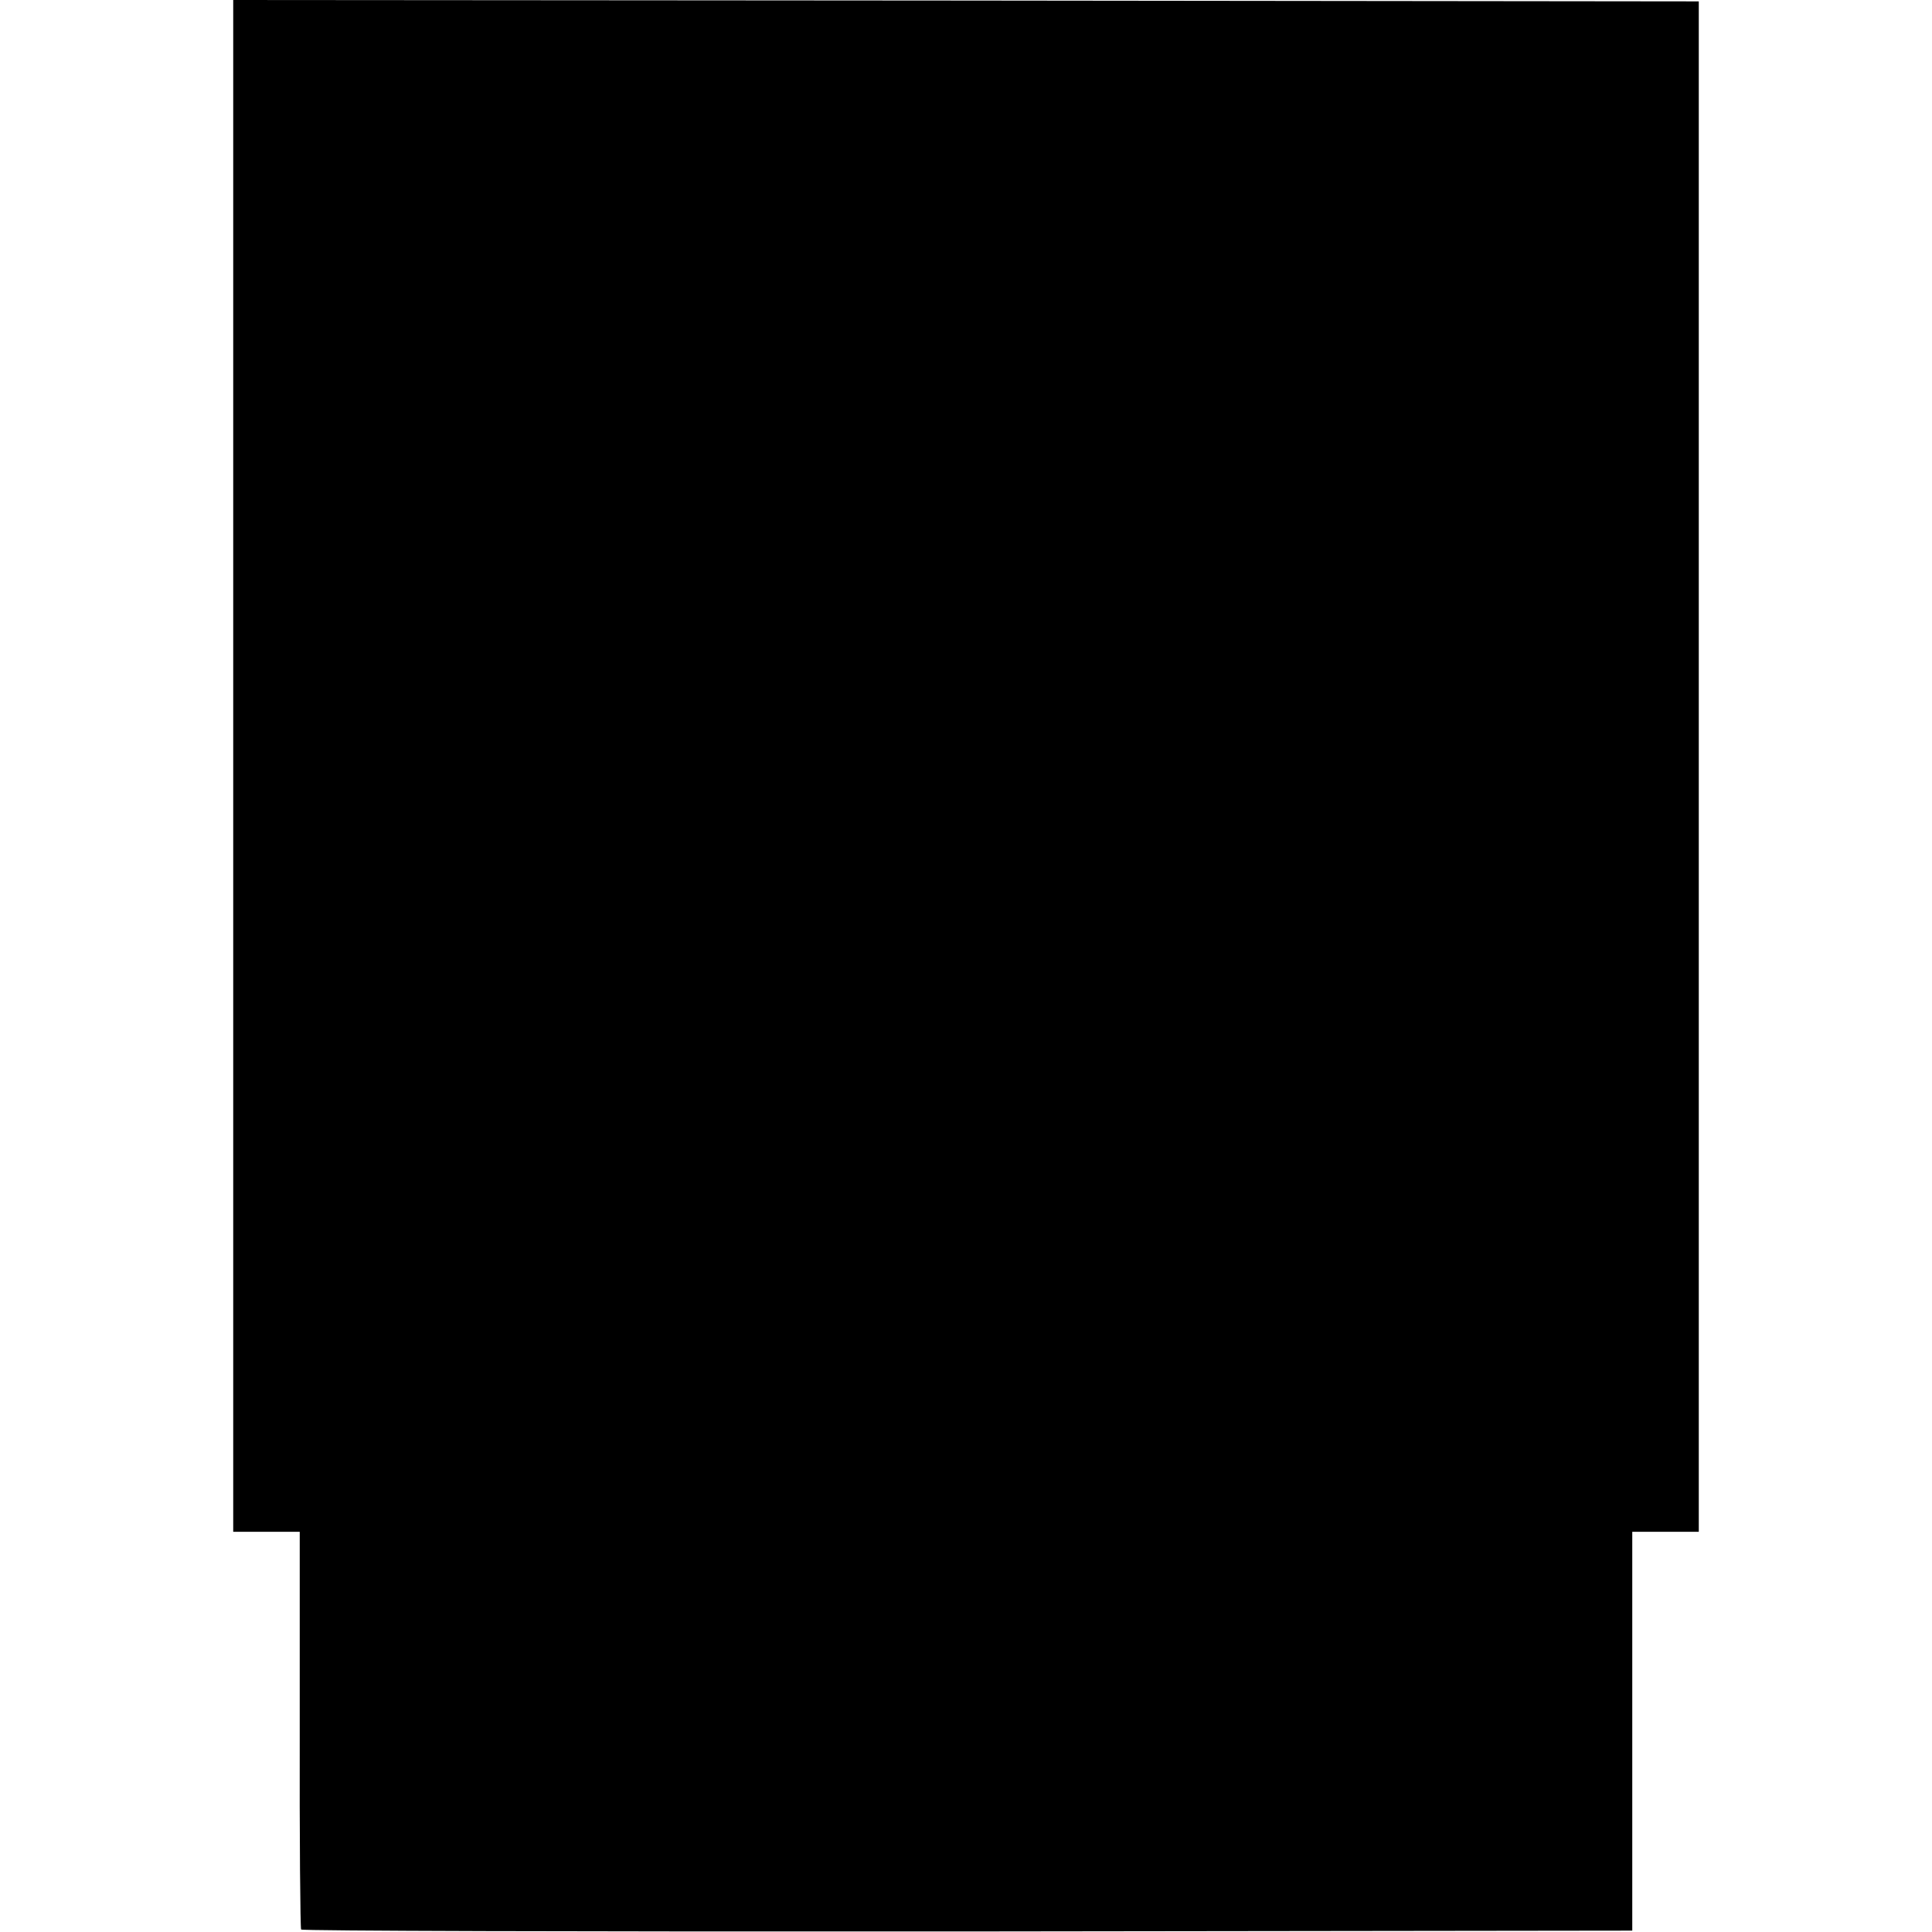
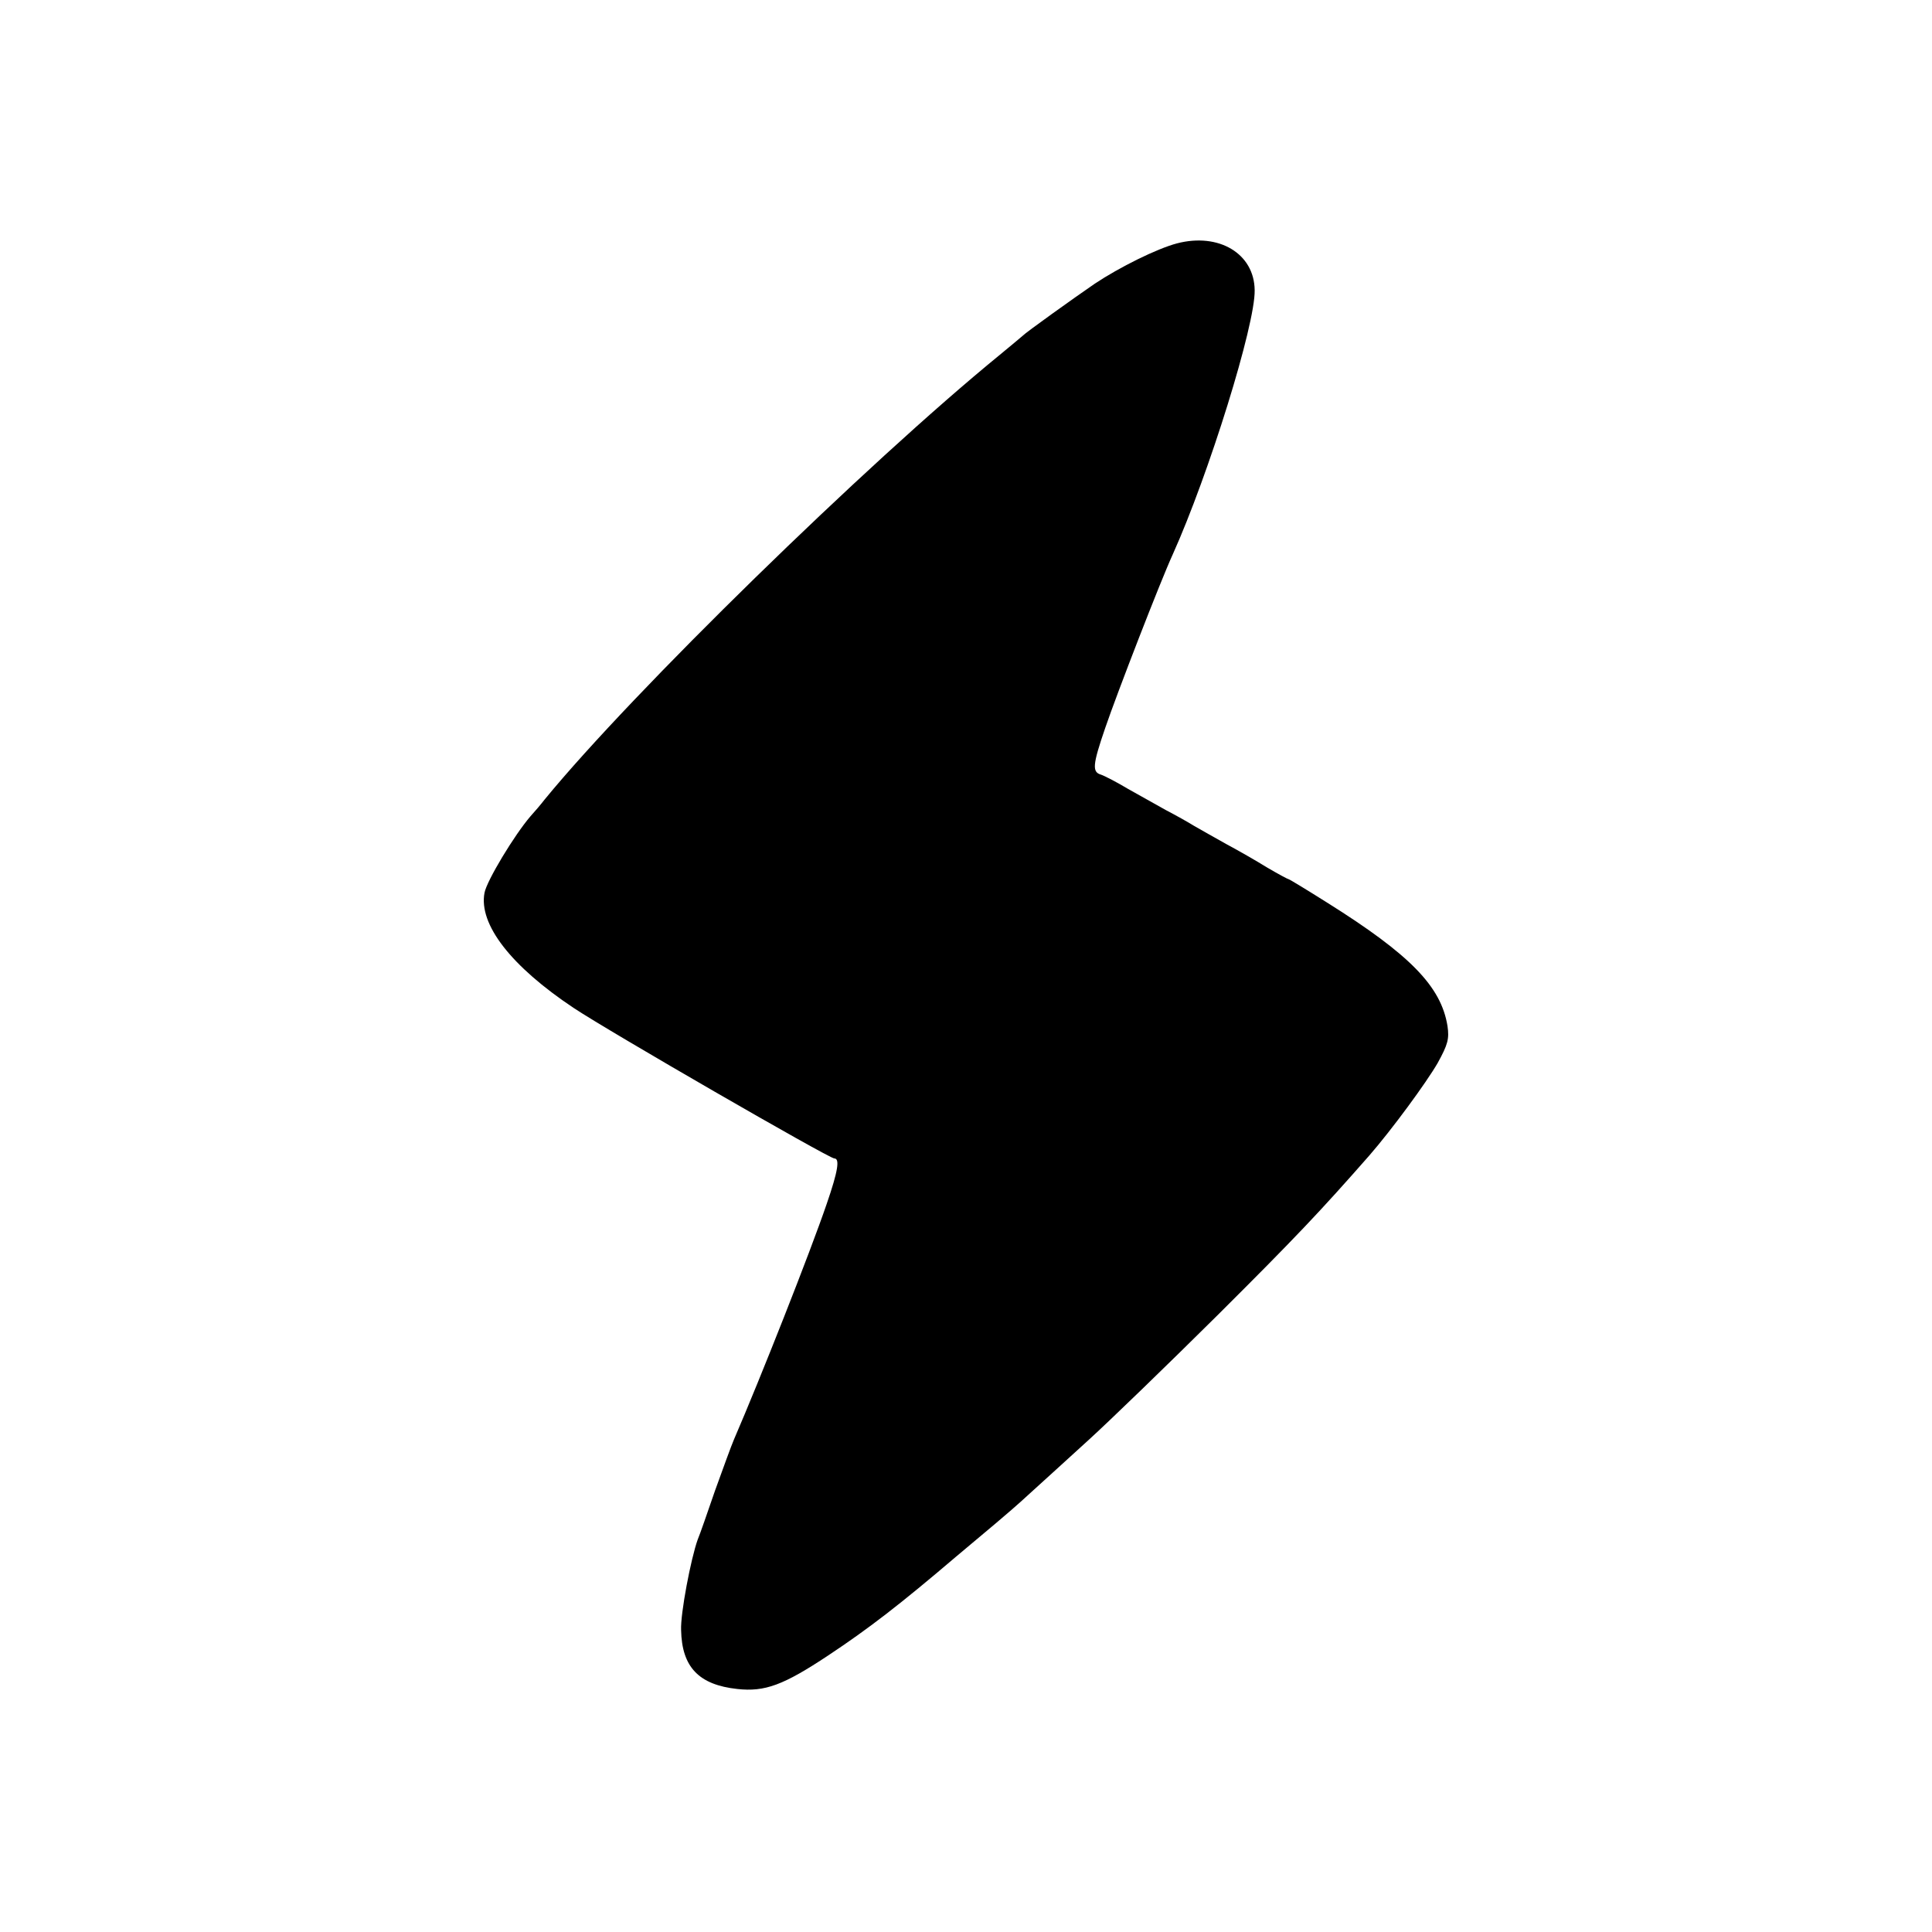
- <svg xmlns="http://www.w3.org/2000/svg" version="1.0" width="700pt" height="700pt" viewBox="0 0 700 700" preserveAspectRatio="xMidYMid meet">
-   <g transform="translate(0,700) scale(0.1,-0.1)" fill="#000000" stroke="none">
-     <path d="M845 4225 l0 -2775 121 0 120 0 0 -716 c-1 -394 2 -720 5 -725 3 -5 982 -8 2414 -7 l2409 3 0 723 0 722 120 0 121 0 0 2773 0 2772 -2655 3 -2655 2 0 -2775z" />
+ <svg xmlns="http://www.w3.org/2000/svg" version="1.0" width="512pt" height="512pt" viewBox="0 0 512 512" preserveAspectRatio="xMidYMid meet">
+   <g transform="translate(0,512) scale(0.1,-0.1)" fill="#000000" stroke="none">
+     <path d="M3119 4475 c-53 -14 -152 -63 -218 -107 -54 -37 -184 -130 -191 -138 -3 -3 -30 -25 -60 -50 -355 -290 -974 -895 -1206 -1178 -10 -13 -27 -33 -38 -45 -43 -50 -116 -171 -122 -203 -16 -84 71 -195 236 -305 93 -62 677 -399 691 -399 15 0 10 -33 -20 -120 -44 -129 -176 -463 -246 -625 -7 -16 -29 -77 -50 -135 -20 -58 -40 -116 -46 -130 -18 -50 -46 -196 -44 -240 2 -98 47 -145 149 -156 73 -8 122 10 241 89 107 71 190 135 339 262 39 33 87 73 106 89 19 16 60 51 90 79 30 27 100 91 155 141 55 50 208 198 340 329 208 207 275 278 404 425 60 69 151 193 181 245 27 49 31 64 26 98 -17 105 -99 189 -319 327 -54 34 -100 62 -102 62 -2 0 -28 14 -57 31 -29 18 -78 46 -108 62 -30 17 -68 38 -85 48 -16 10 -50 29 -75 42 -25 14 -70 39 -100 56 -30 18 -63 35 -72 38 -24 7 -23 25 11 124 31 91 146 388 179 460 95 211 219 609 217 700 -1 97 -95 153 -206 124z" />
  </g>
</svg>
